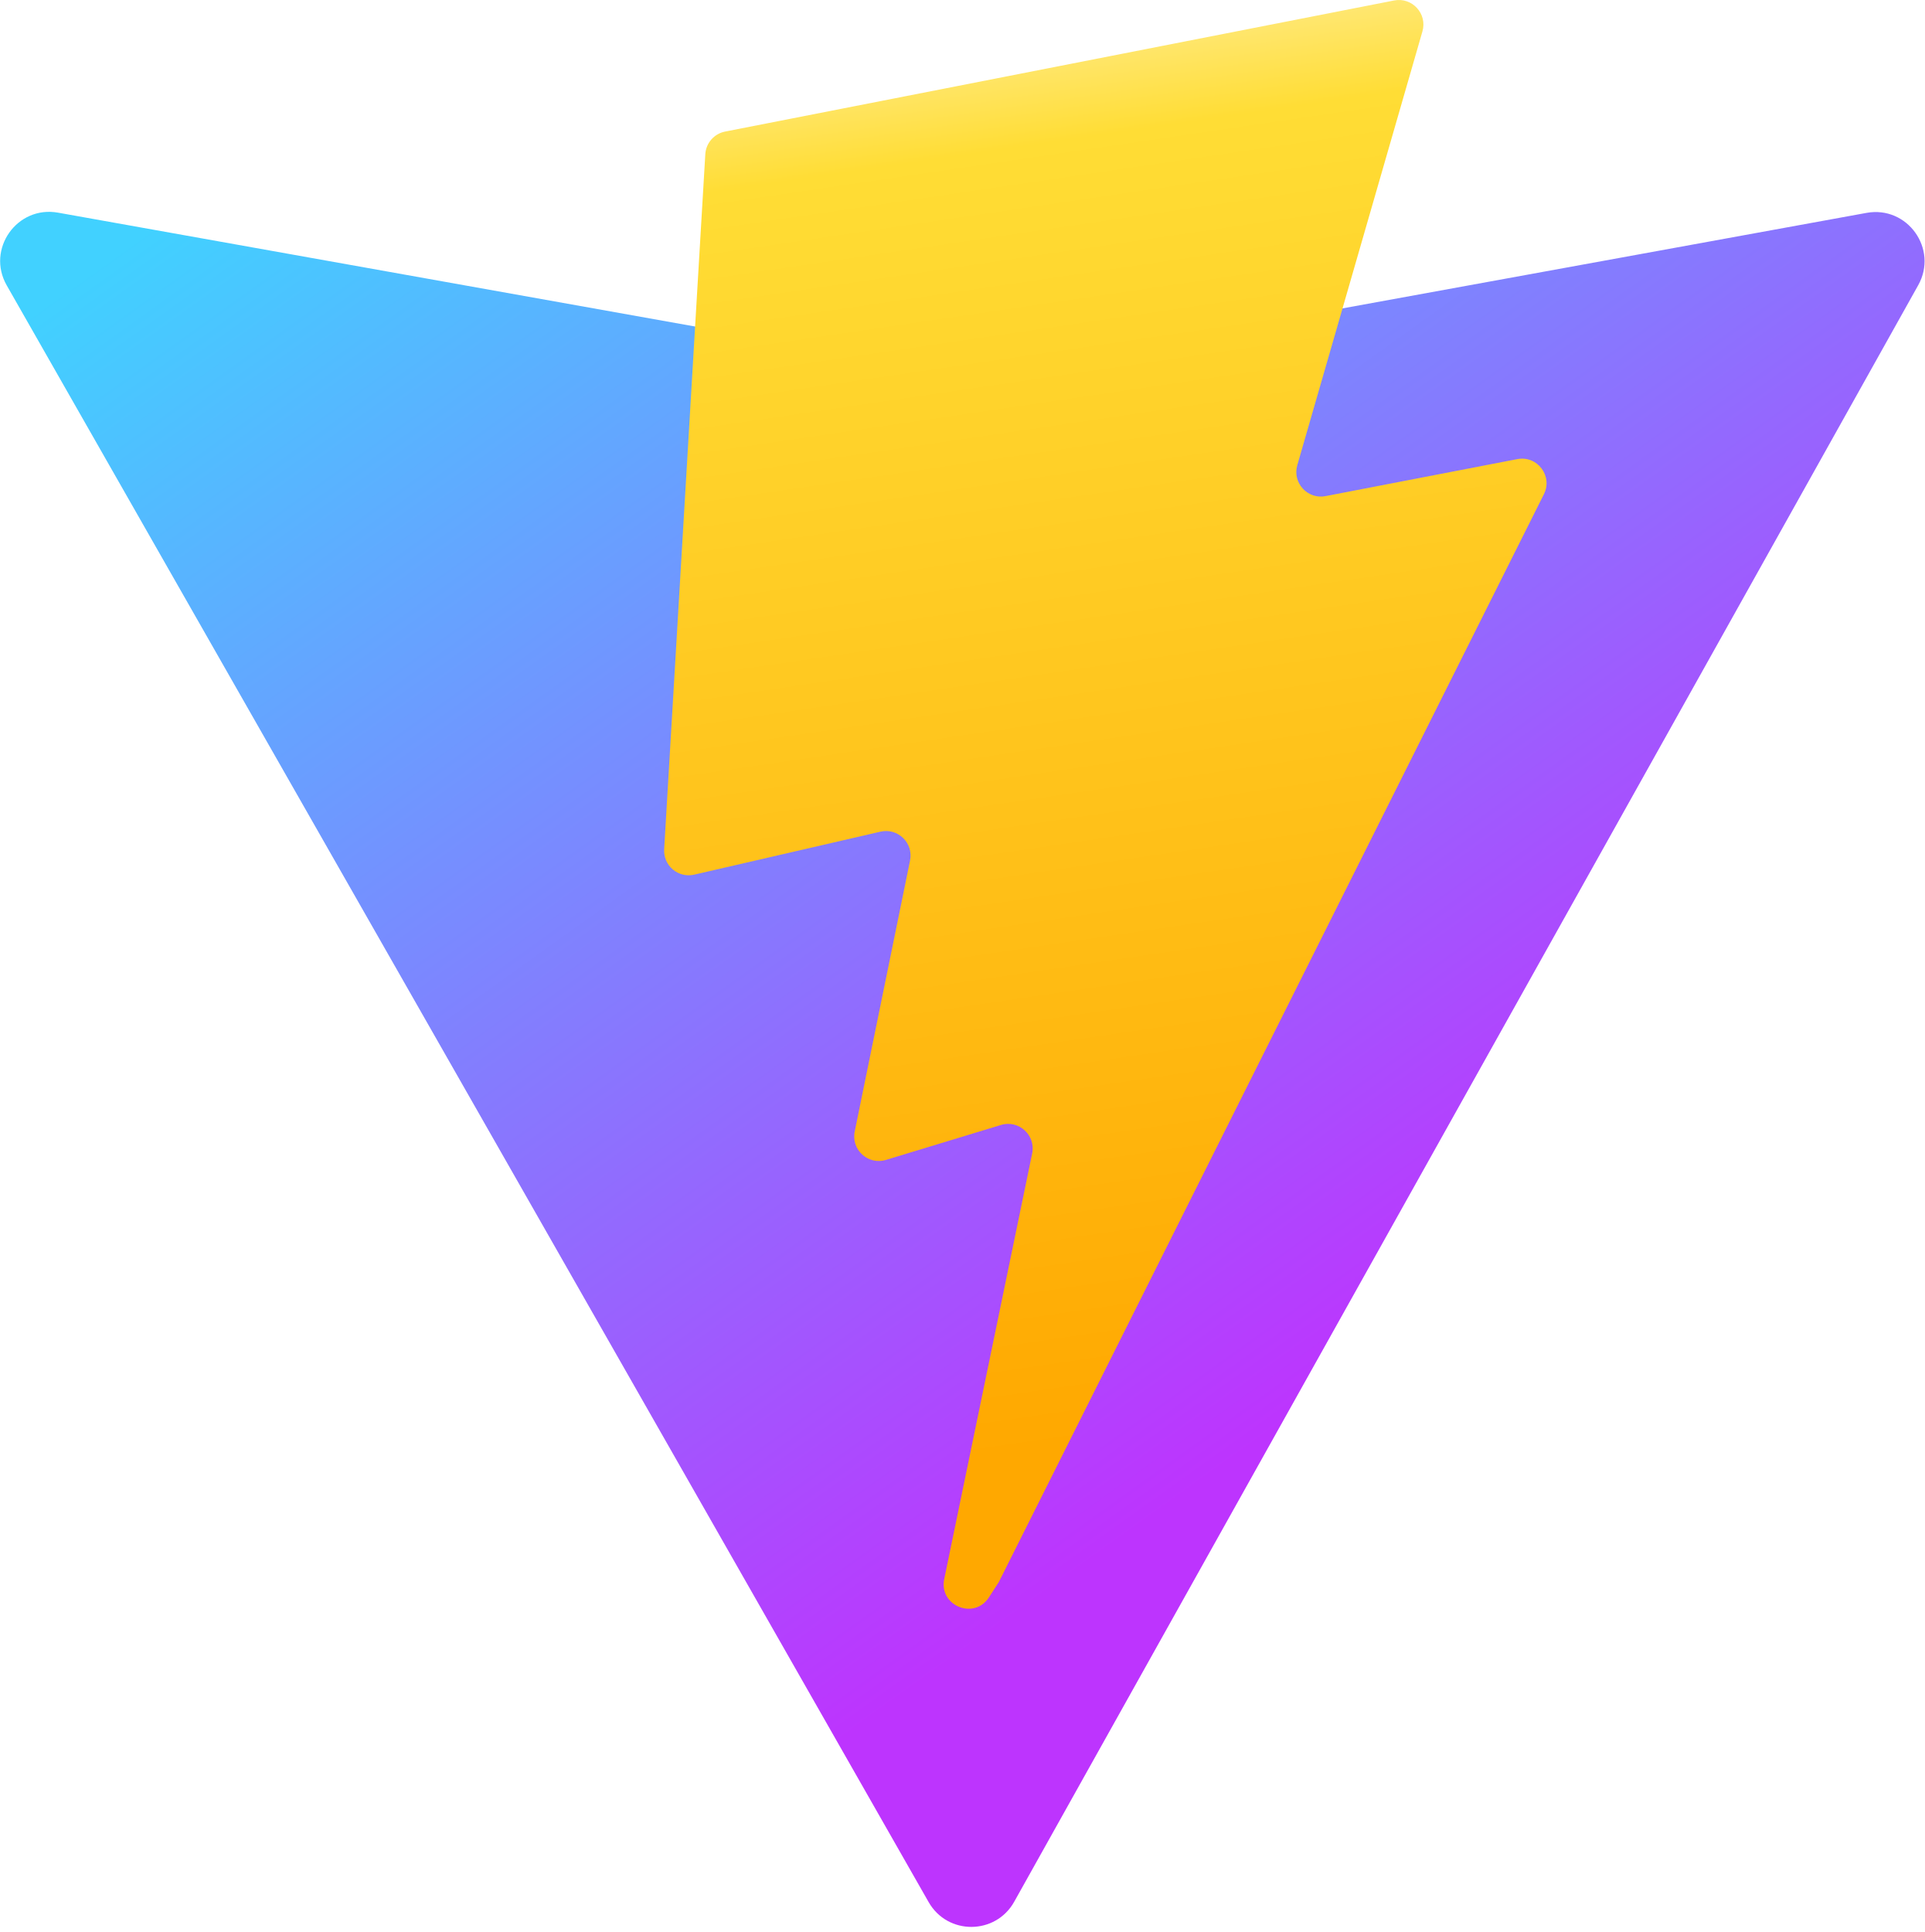
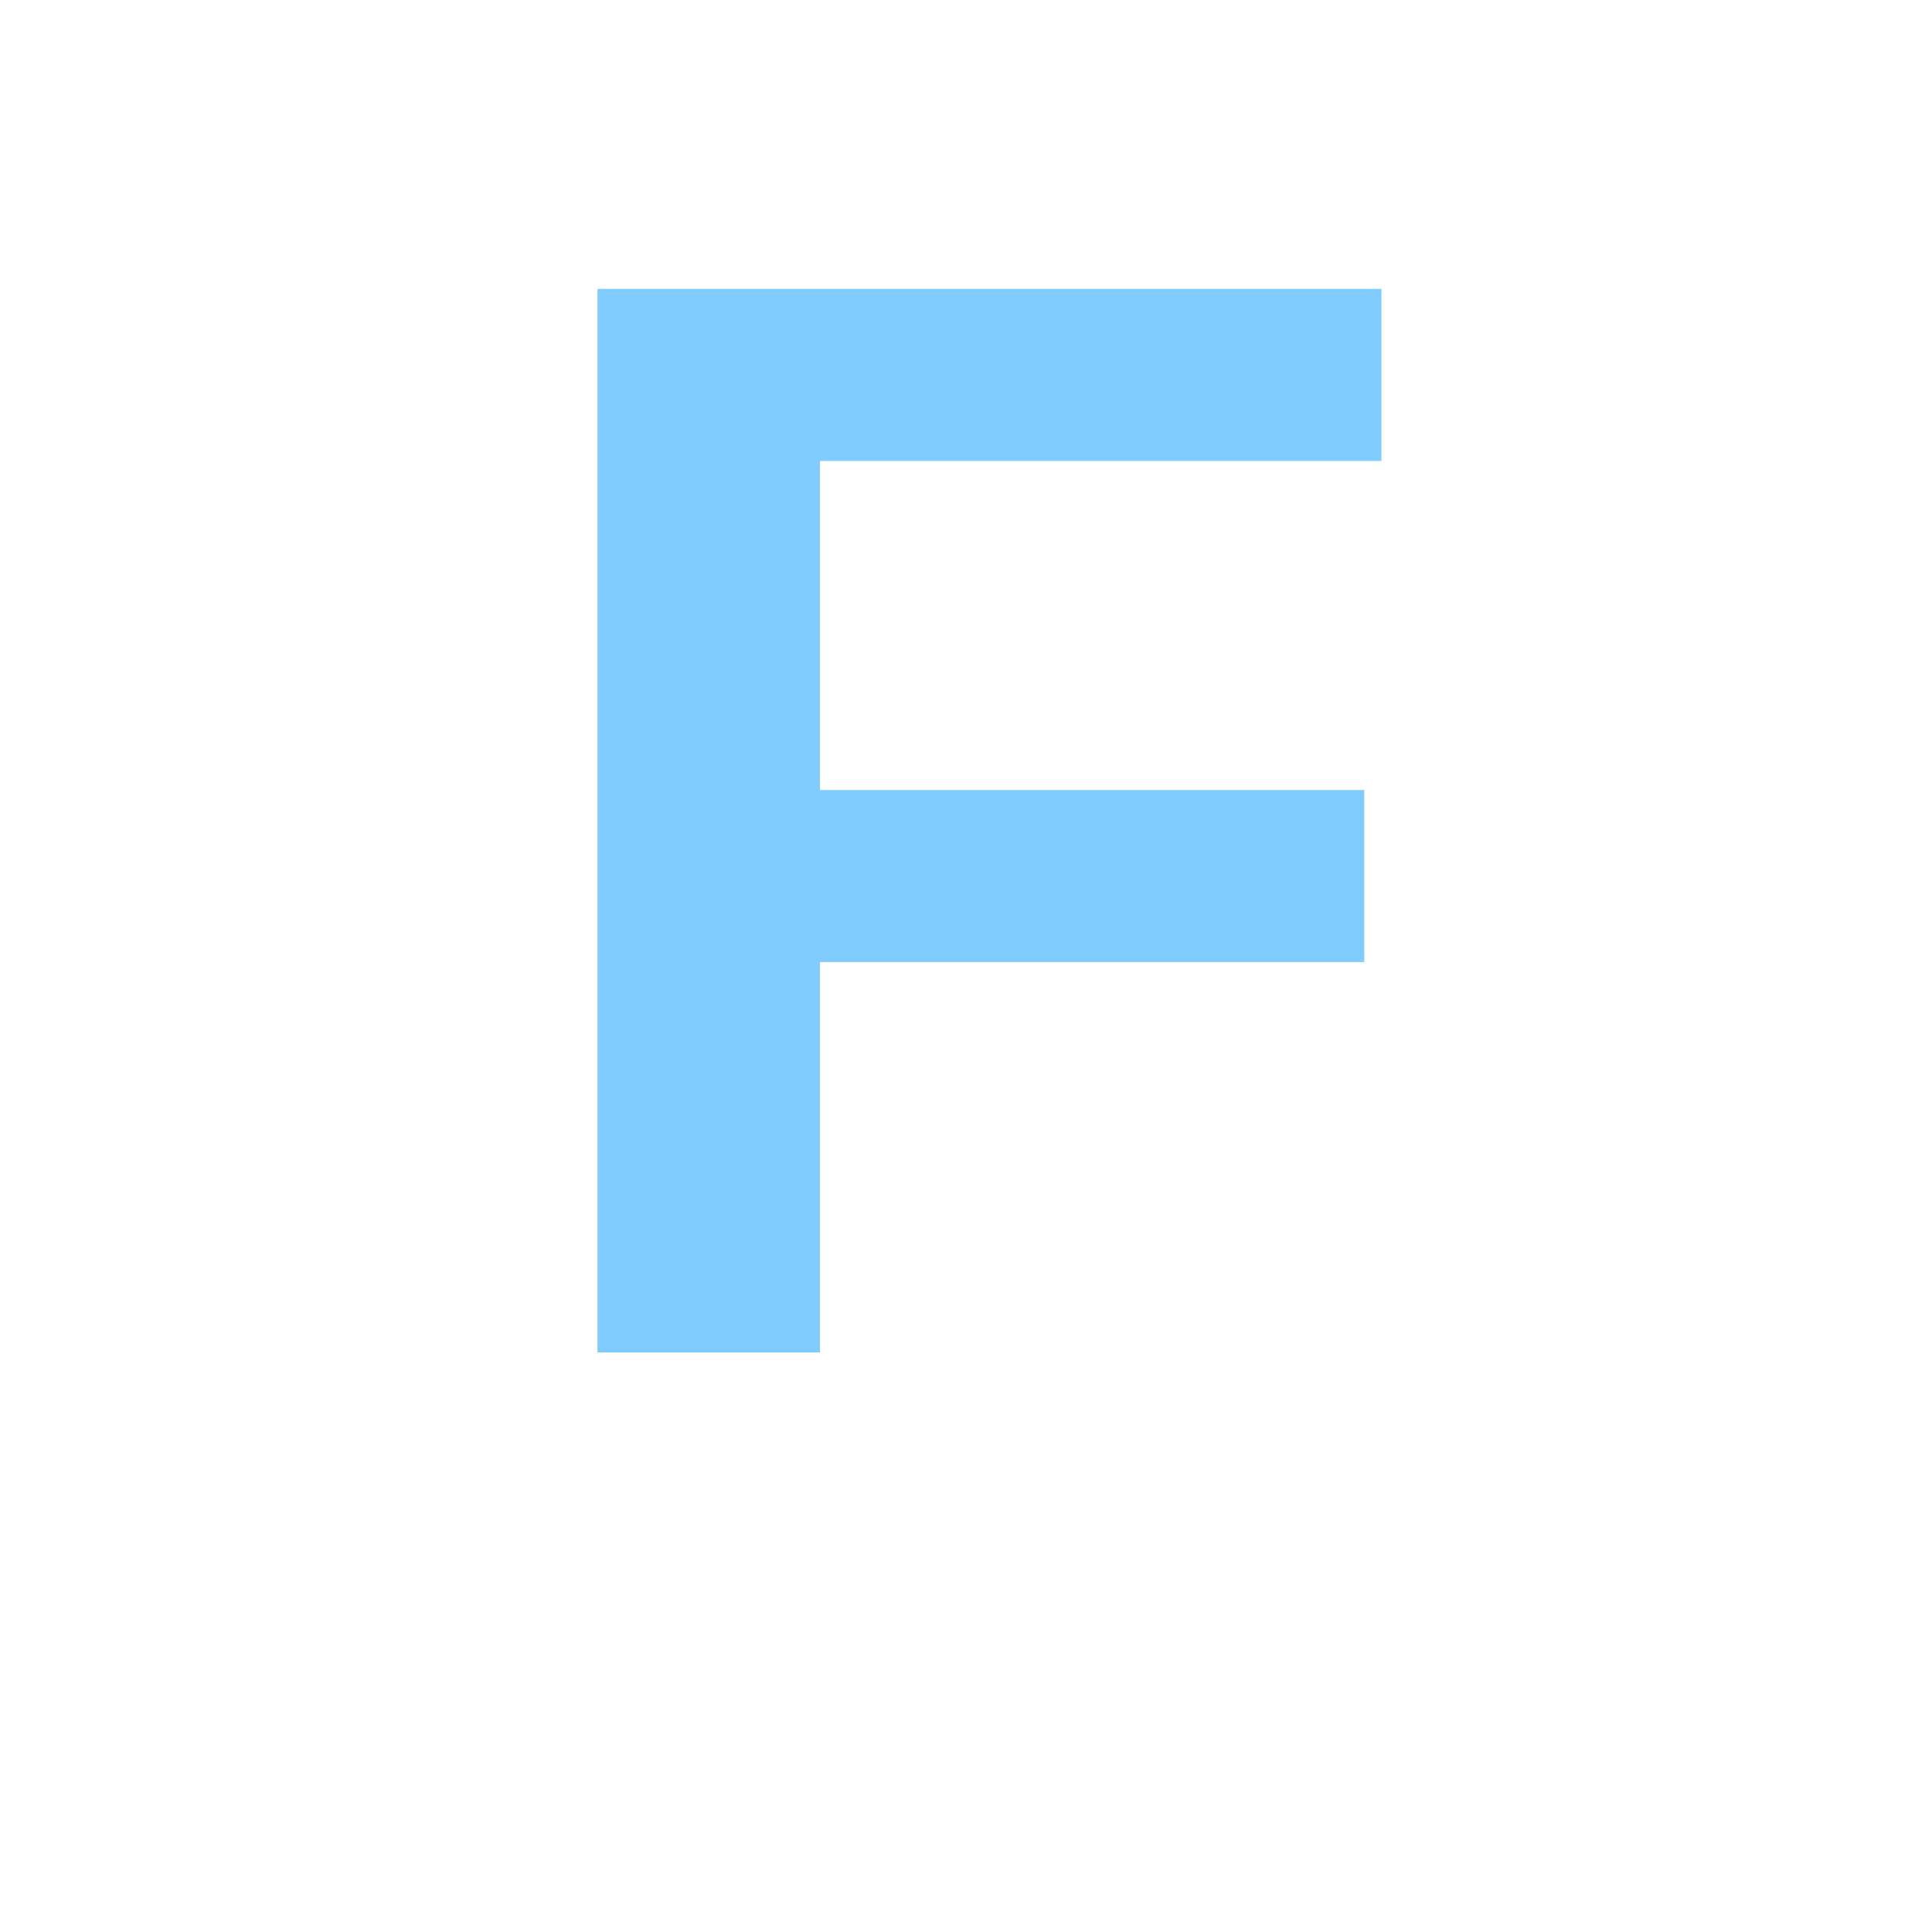
- <svg xmlns="http://www.w3.org/2000/svg" aria-hidden="true" role="img" class="iconify iconify--logos" width="31.88" height="32" preserveAspectRatio="xMidYMid meet" viewBox="0 0 256 257">
-   <defs>
-     <linearGradient id="IconifyId1813088fe1fbc01fb466" x1="-.828%" x2="57.636%" y1="7.652%" y2="78.411%">
-       <stop offset="0%" stop-color="#41D1FF" />
-       <stop offset="100%" stop-color="#BD34FE" />
-     </linearGradient>
-     <linearGradient id="IconifyId1813088fe1fbc01fb467" x1="43.376%" x2="50.316%" y1="2.242%" y2="89.03%">
-       <stop offset="0%" stop-color="#FFEA83" />
-       <stop offset="8.333%" stop-color="#FFDD35" />
-       <stop offset="100%" stop-color="#FFA800" />
-     </linearGradient>
-   </defs>
-   <path fill="url(#IconifyId1813088fe1fbc01fb466)" d="M255.153 37.938L134.897 252.976c-2.483 4.44-8.862 4.466-11.382.048L.875 37.958c-2.746-4.814 1.371-10.646 6.827-9.67l120.385 21.517a6.537 6.537 0 0 0 2.322-.004l117.867-21.483c5.438-.991 9.574 4.796 6.877 9.62Z" />
-   <path fill="url(#IconifyId1813088fe1fbc01fb467)" d="M185.432.063L96.44 17.501a3.268 3.268 0 0 0-2.634 3.014l-5.474 92.456a3.268 3.268 0 0 0 3.997 3.378l24.777-5.718c2.318-.535 4.413 1.507 3.936 3.838l-7.361 36.047c-.495 2.426 1.782 4.5 4.151 3.78l15.304-4.649c2.372-.72 4.652 1.36 4.15 3.788l-11.698 56.621c-.732 3.542 3.979 5.473 5.943 2.437l1.313-2.028l72.516-144.72c1.215-2.423-.88-5.186-3.54-4.672l-25.505 4.922c-2.396.462-4.435-1.77-3.759-4.114l16.646-57.705c.677-2.35-1.37-4.583-3.769-4.113Z" />
+ <svg xmlns="http://www.w3.org/2000/svg" viewBox="0 0 100 100">
+   <rect width="100" height="100" fill="none" />
+   <text x="50" y="70" font-size="80" font-family="Arial" font-weight="bold" text-anchor="middle" fill="rgb(128, 204, 255)">F</text>
</svg>
